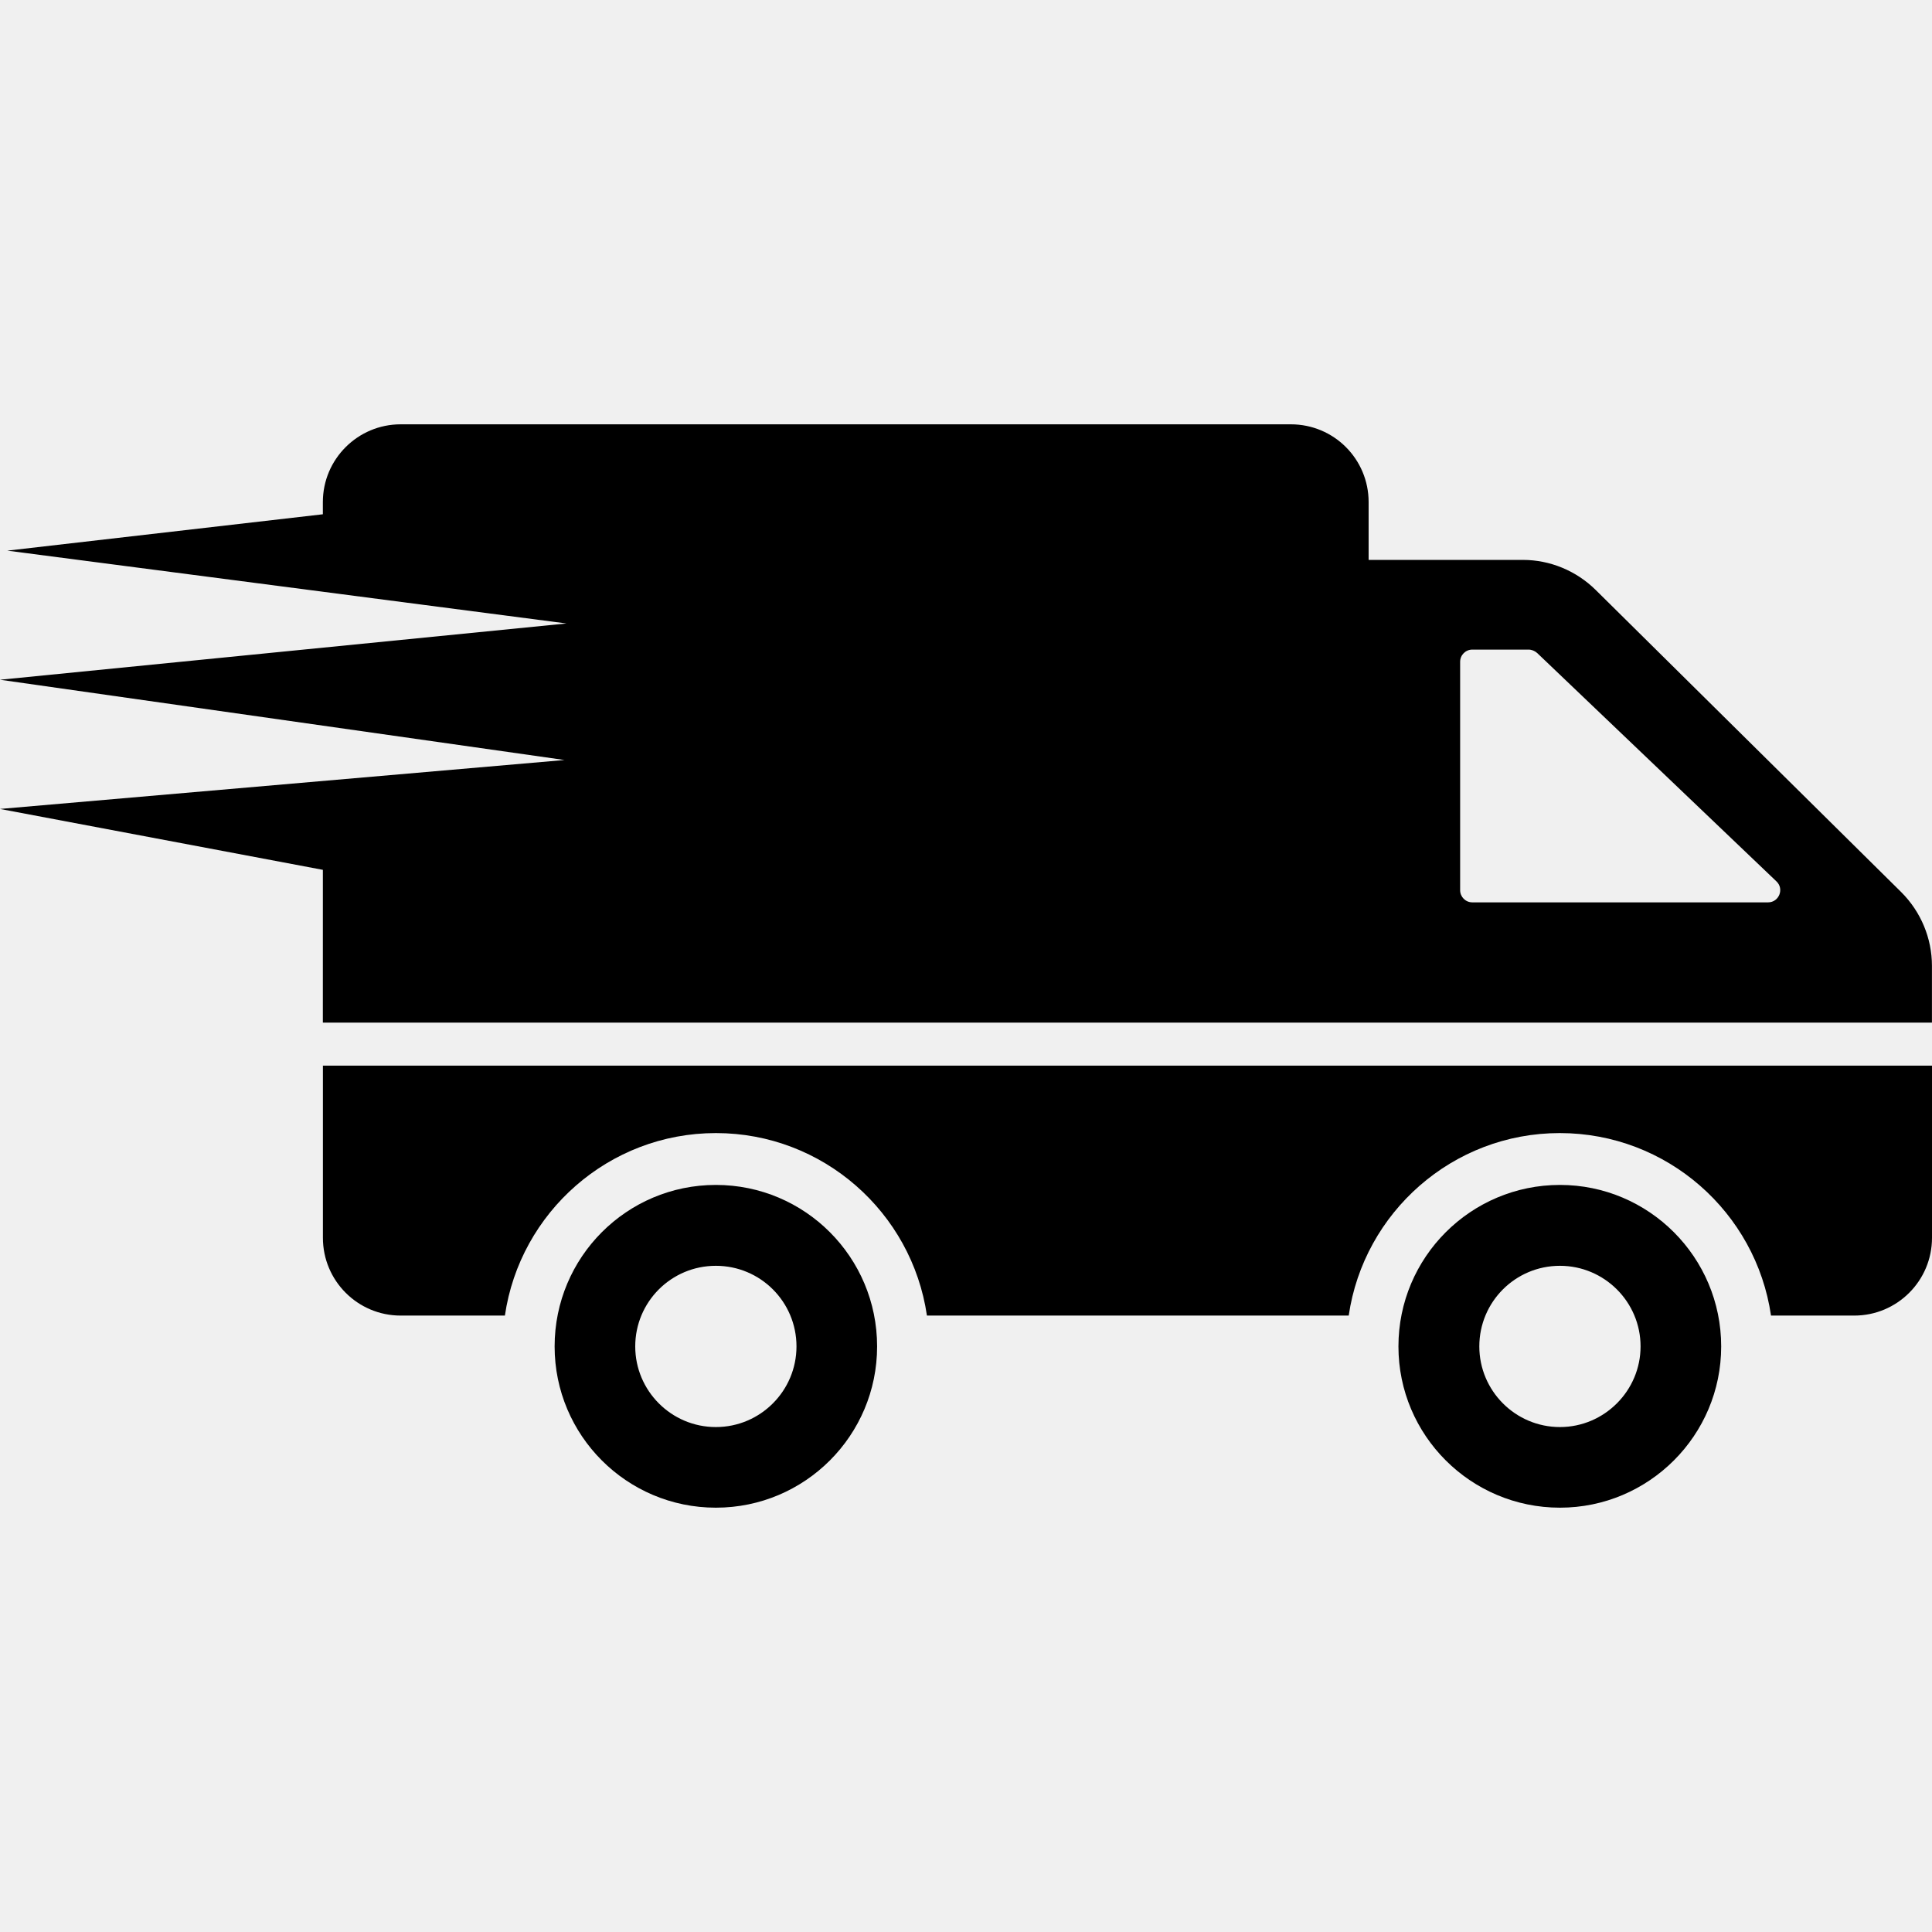
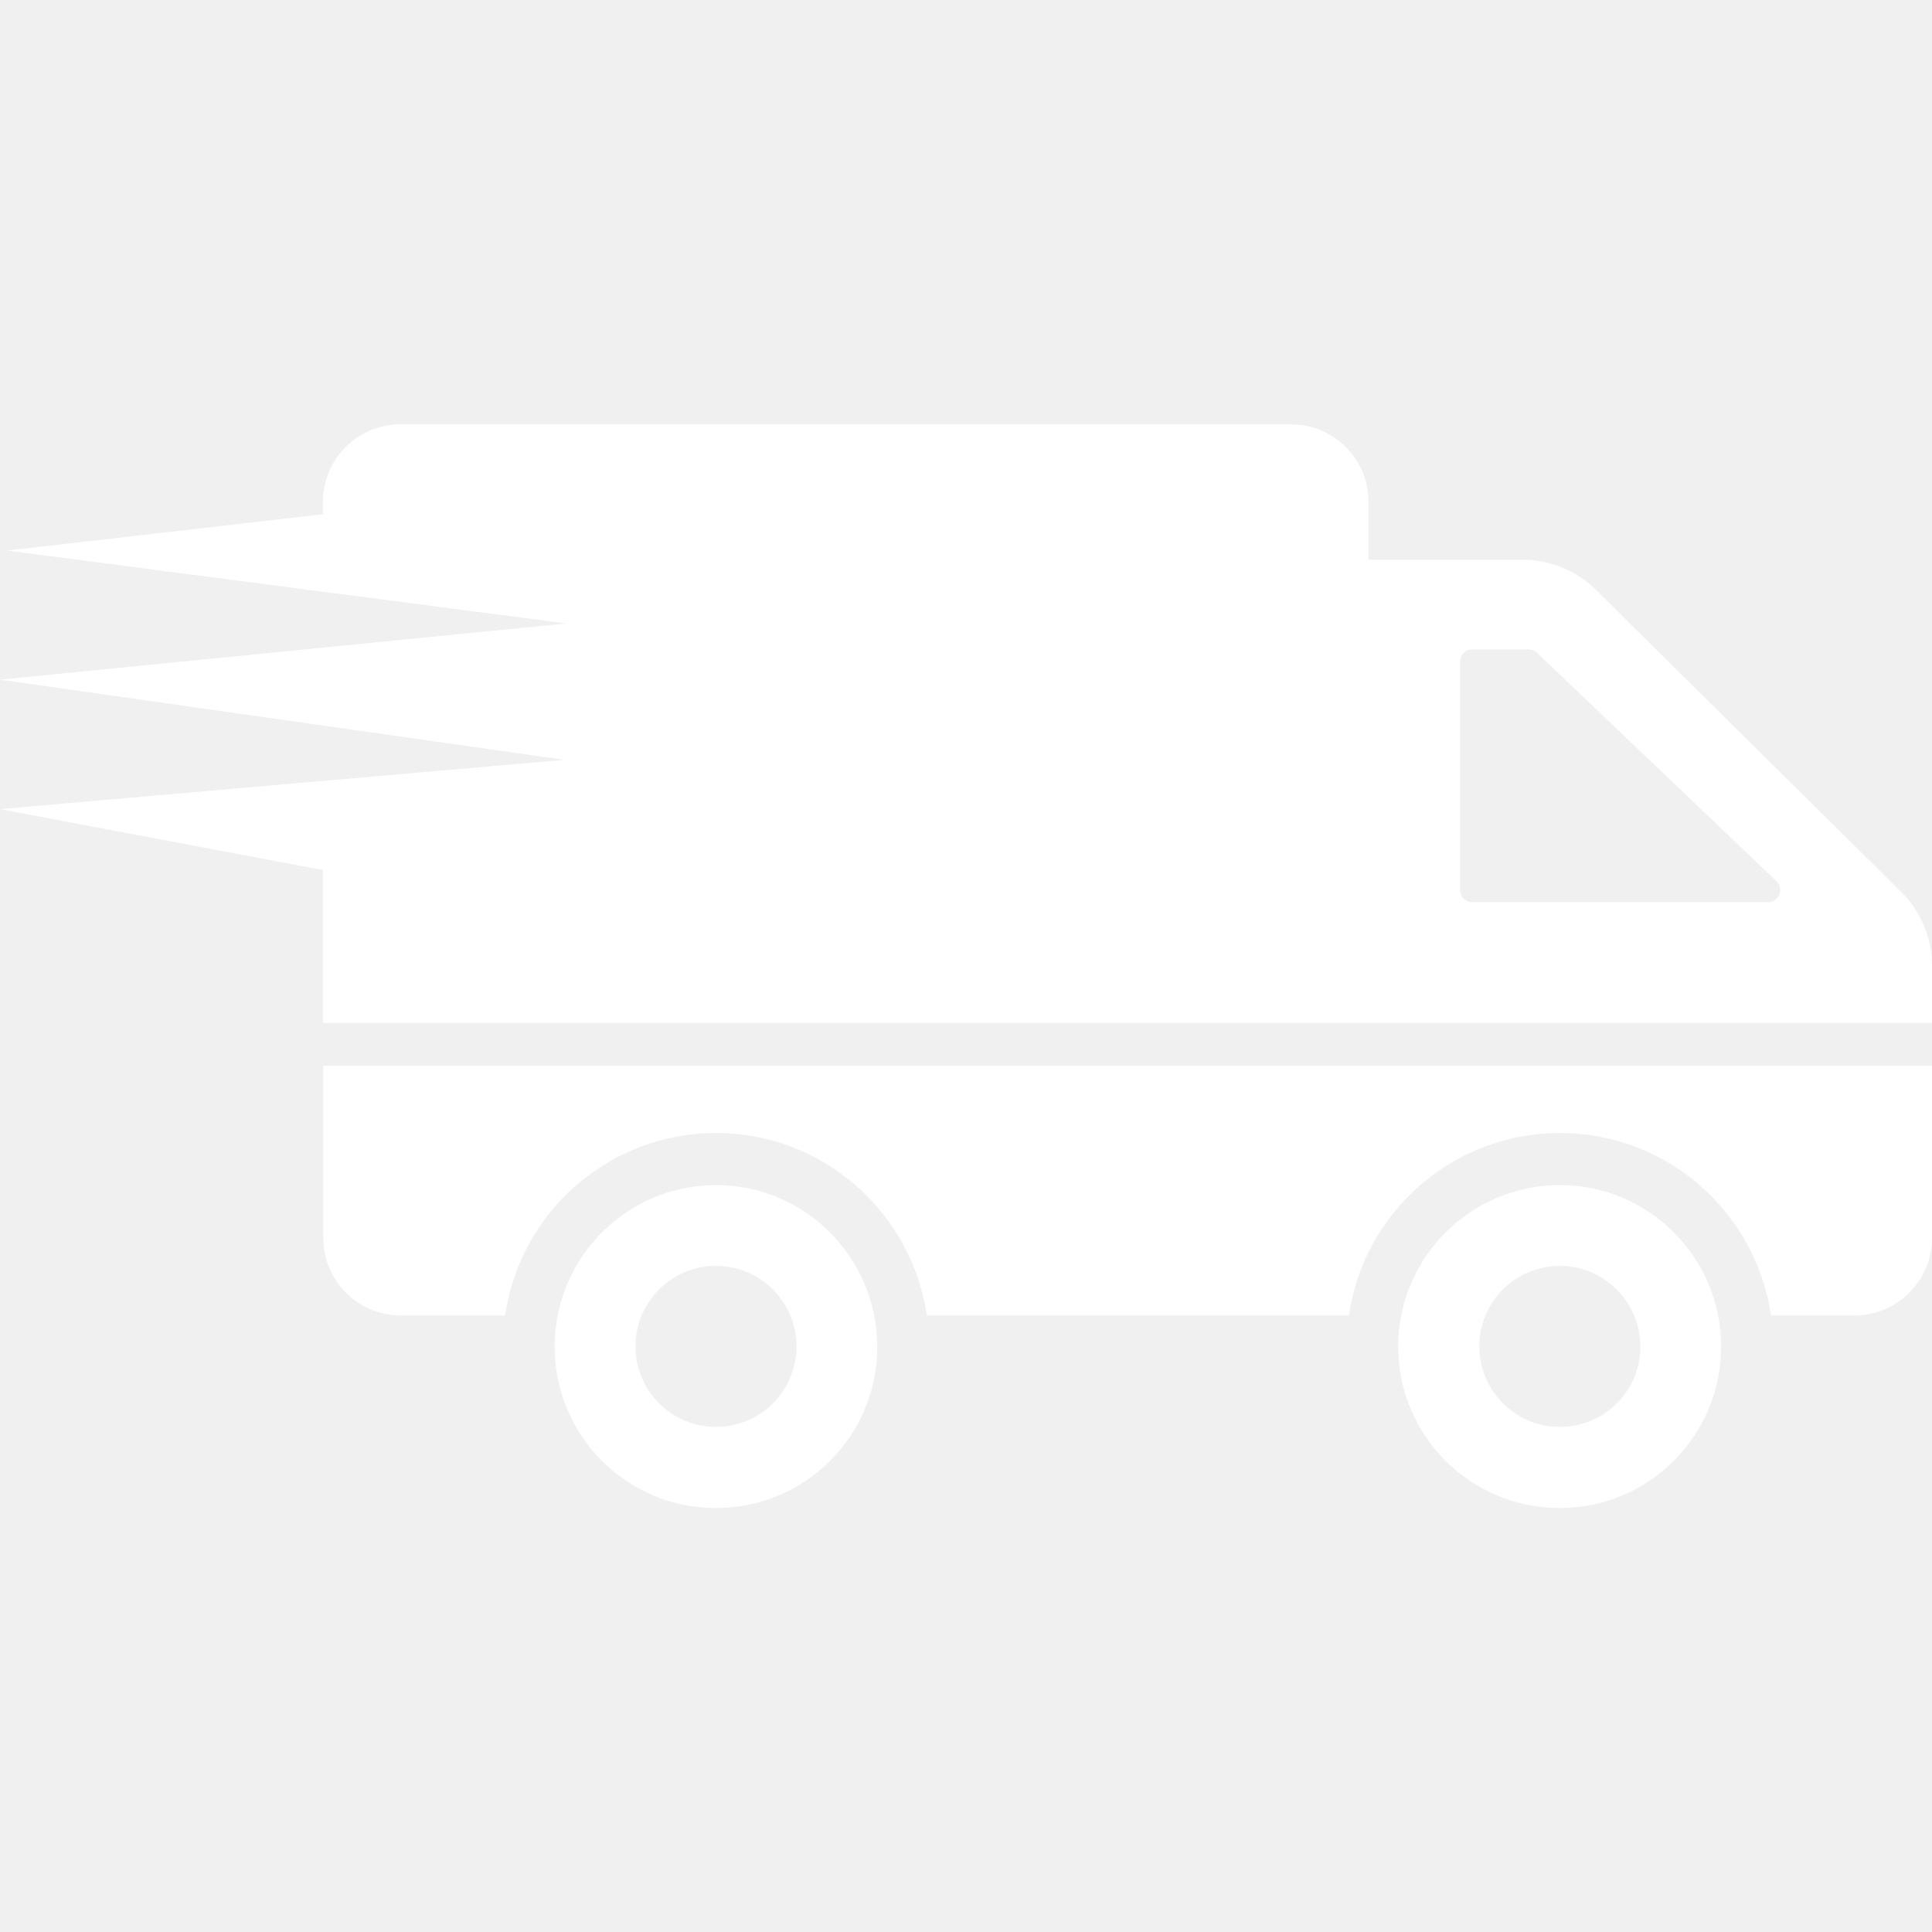
- <svg xmlns="http://www.w3.org/2000/svg" version="1.1" id="Capa_1" x="0px" y="0px" width="612px" height="612px" viewBox="0 0 612 612" style="enable-background:new 0 0 612 612;" xml:space="preserve">
+ <svg xmlns="http://www.w3.org/2000/svg" version="1.1" id="Capa_1" x="0px" y="0px" viewBox="0 0 612 612" style="enable-background:new 0 0 612 612;" xml:space="preserve">
+   <style type="text/css">
+ 	.st0{fill:#FFFFFF;}
+ </style>
  <g>
    <g>
-       <path d="M226.764,375.35c-28.249,0-51.078,22.91-51.078,51.16c0,28.166,22.829,51.078,51.078,51.078s51.078-22.912,51.078-51.078    C277.841,398.26,255.013,375.35,226.764,375.35z M226.764,452.049c-14.125,0-25.54-11.498-25.54-25.541    c0-14.123,11.415-25.539,25.54-25.539c14.124,0,25.539,11.416,25.539,25.539C252.302,440.551,240.888,452.049,226.764,452.049z     M612,337.561v54.541c0,13.605-11.029,24.635-24.636,24.635h-26.36c-4.763-32.684-32.929-57.812-66.927-57.812    c-33.914,0-62.082,25.129-66.845,57.812H293.625c-4.763-32.684-32.93-57.812-66.845-57.812c-33.915,0-62.082,25.129-66.844,57.812    h-33.012c-13.606,0-24.635-11.029-24.635-24.635v-54.541H612L612,337.561z M494.143,375.35c-28.249,0-51.16,22.91-51.16,51.16    c0,28.166,22.912,51.078,51.16,51.078c28.166,0,51.077-22.912,51.077-51.078C545.22,398.26,522.309,375.35,494.143,375.35z     M494.143,452.049c-14.125,0-25.539-11.498-25.539-25.541c0-14.123,11.414-25.539,25.539-25.539    c14.042,0,25.539,11.416,25.539,25.539C519.682,440.551,508.185,452.049,494.143,452.049z M602.293,282.637l-96.817-95.751    c-6.159-6.077-14.453-9.526-23.076-9.526h-48.86v-18.313c0-13.631-11.004-24.635-24.635-24.635H126.907    c-13.55,0-24.635,11.005-24.635,24.635v3.86L2.3,174.429l177.146,23.068L0,215.323l178.814,25.423L0,256.25l102.278,19.29    l-0.007,48.403h509.712v-17.985C611.983,297.171,608.452,288.796,602.293,282.637z M560.084,285.839h-93.697    c-2.135,0-3.86-1.724-3.86-3.859v-72.347c0-2.135,1.725-3.86,3.86-3.86h17.82c0.985,0,1.971,0.411,2.71,1.068l75.796,72.347    C565.257,281.569,563.532,285.839,560.084,285.839z" />
+       <path class="st0" d="M226.8,375.4c-28.2,0-51.1,22.9-51.1,51.2c0,28.2,22.8,51.1,51.1,51.1s51.1-22.9,51.1-51.1    C277.8,398.3,255,375.4,226.8,375.4z M226.8,452c-14.1,0-25.5-11.5-25.5-25.5c0-14.1,11.4-25.5,25.5-25.5    c14.1,0,25.5,11.4,25.5,25.5C252.3,440.6,240.9,452,226.8,452z M612,337.6v54.5c0,13.6-11,24.6-24.6,24.6H561    c-4.8-32.7-32.9-57.8-66.9-57.8c-33.9,0-62.1,25.1-66.8,57.8H293.6c-4.8-32.7-32.9-57.8-66.8-57.8s-62.1,25.1-66.8,57.8h-33    c-13.6,0-24.6-11-24.6-24.6v-54.5L612,337.6L612,337.6z M494.1,375.4c-28.2,0-51.2,22.9-51.2,51.2c0,28.2,22.9,51.1,51.2,51.1    c28.2,0,51.1-22.9,51.1-51.1C545.2,398.3,522.3,375.4,494.1,375.4z M494.1,452c-14.1,0-25.5-11.5-25.5-25.5    c0-14.1,11.4-25.5,25.5-25.5c14,0,25.5,11.4,25.5,25.5C519.7,440.6,508.2,452,494.1,452z M602.3,282.6l-96.8-95.8    c-6.2-6.1-14.5-9.5-23.1-9.5h-48.9V159c0-13.6-11-24.6-24.6-24.6h-282c-13.6,0-24.6,11-24.6,24.6v3.9l-100,11.5l177.1,23.1    L0,215.3l178.8,25.4L0,256.3l102.3,19.3l0,48.4H612v-18C612,297.2,608.5,288.8,602.3,282.6z M560.1,285.8h-93.7    c-2.1,0-3.9-1.7-3.9-3.9v-72.3c0-2.1,1.7-3.9,3.9-3.9h17.8c1,0,2,0.4,2.7,1.1l75.8,72.3C565.3,281.6,563.5,285.8,560.1,285.8z" />
    </g>
  </g>
-   <g>
- </g>
-   <g>
- </g>
-   <g>
- </g>
-   <g>
- </g>
-   <g>
- </g>
-   <g>
- </g>
-   <g>
- </g>
-   <g>
- </g>
-   <g>
- </g>
-   <g>
- </g>
-   <g>
- </g>
-   <g>
- </g>
-   <g>
- </g>
-   <g>
- </g>
-   <g>
- </g>
</svg>
